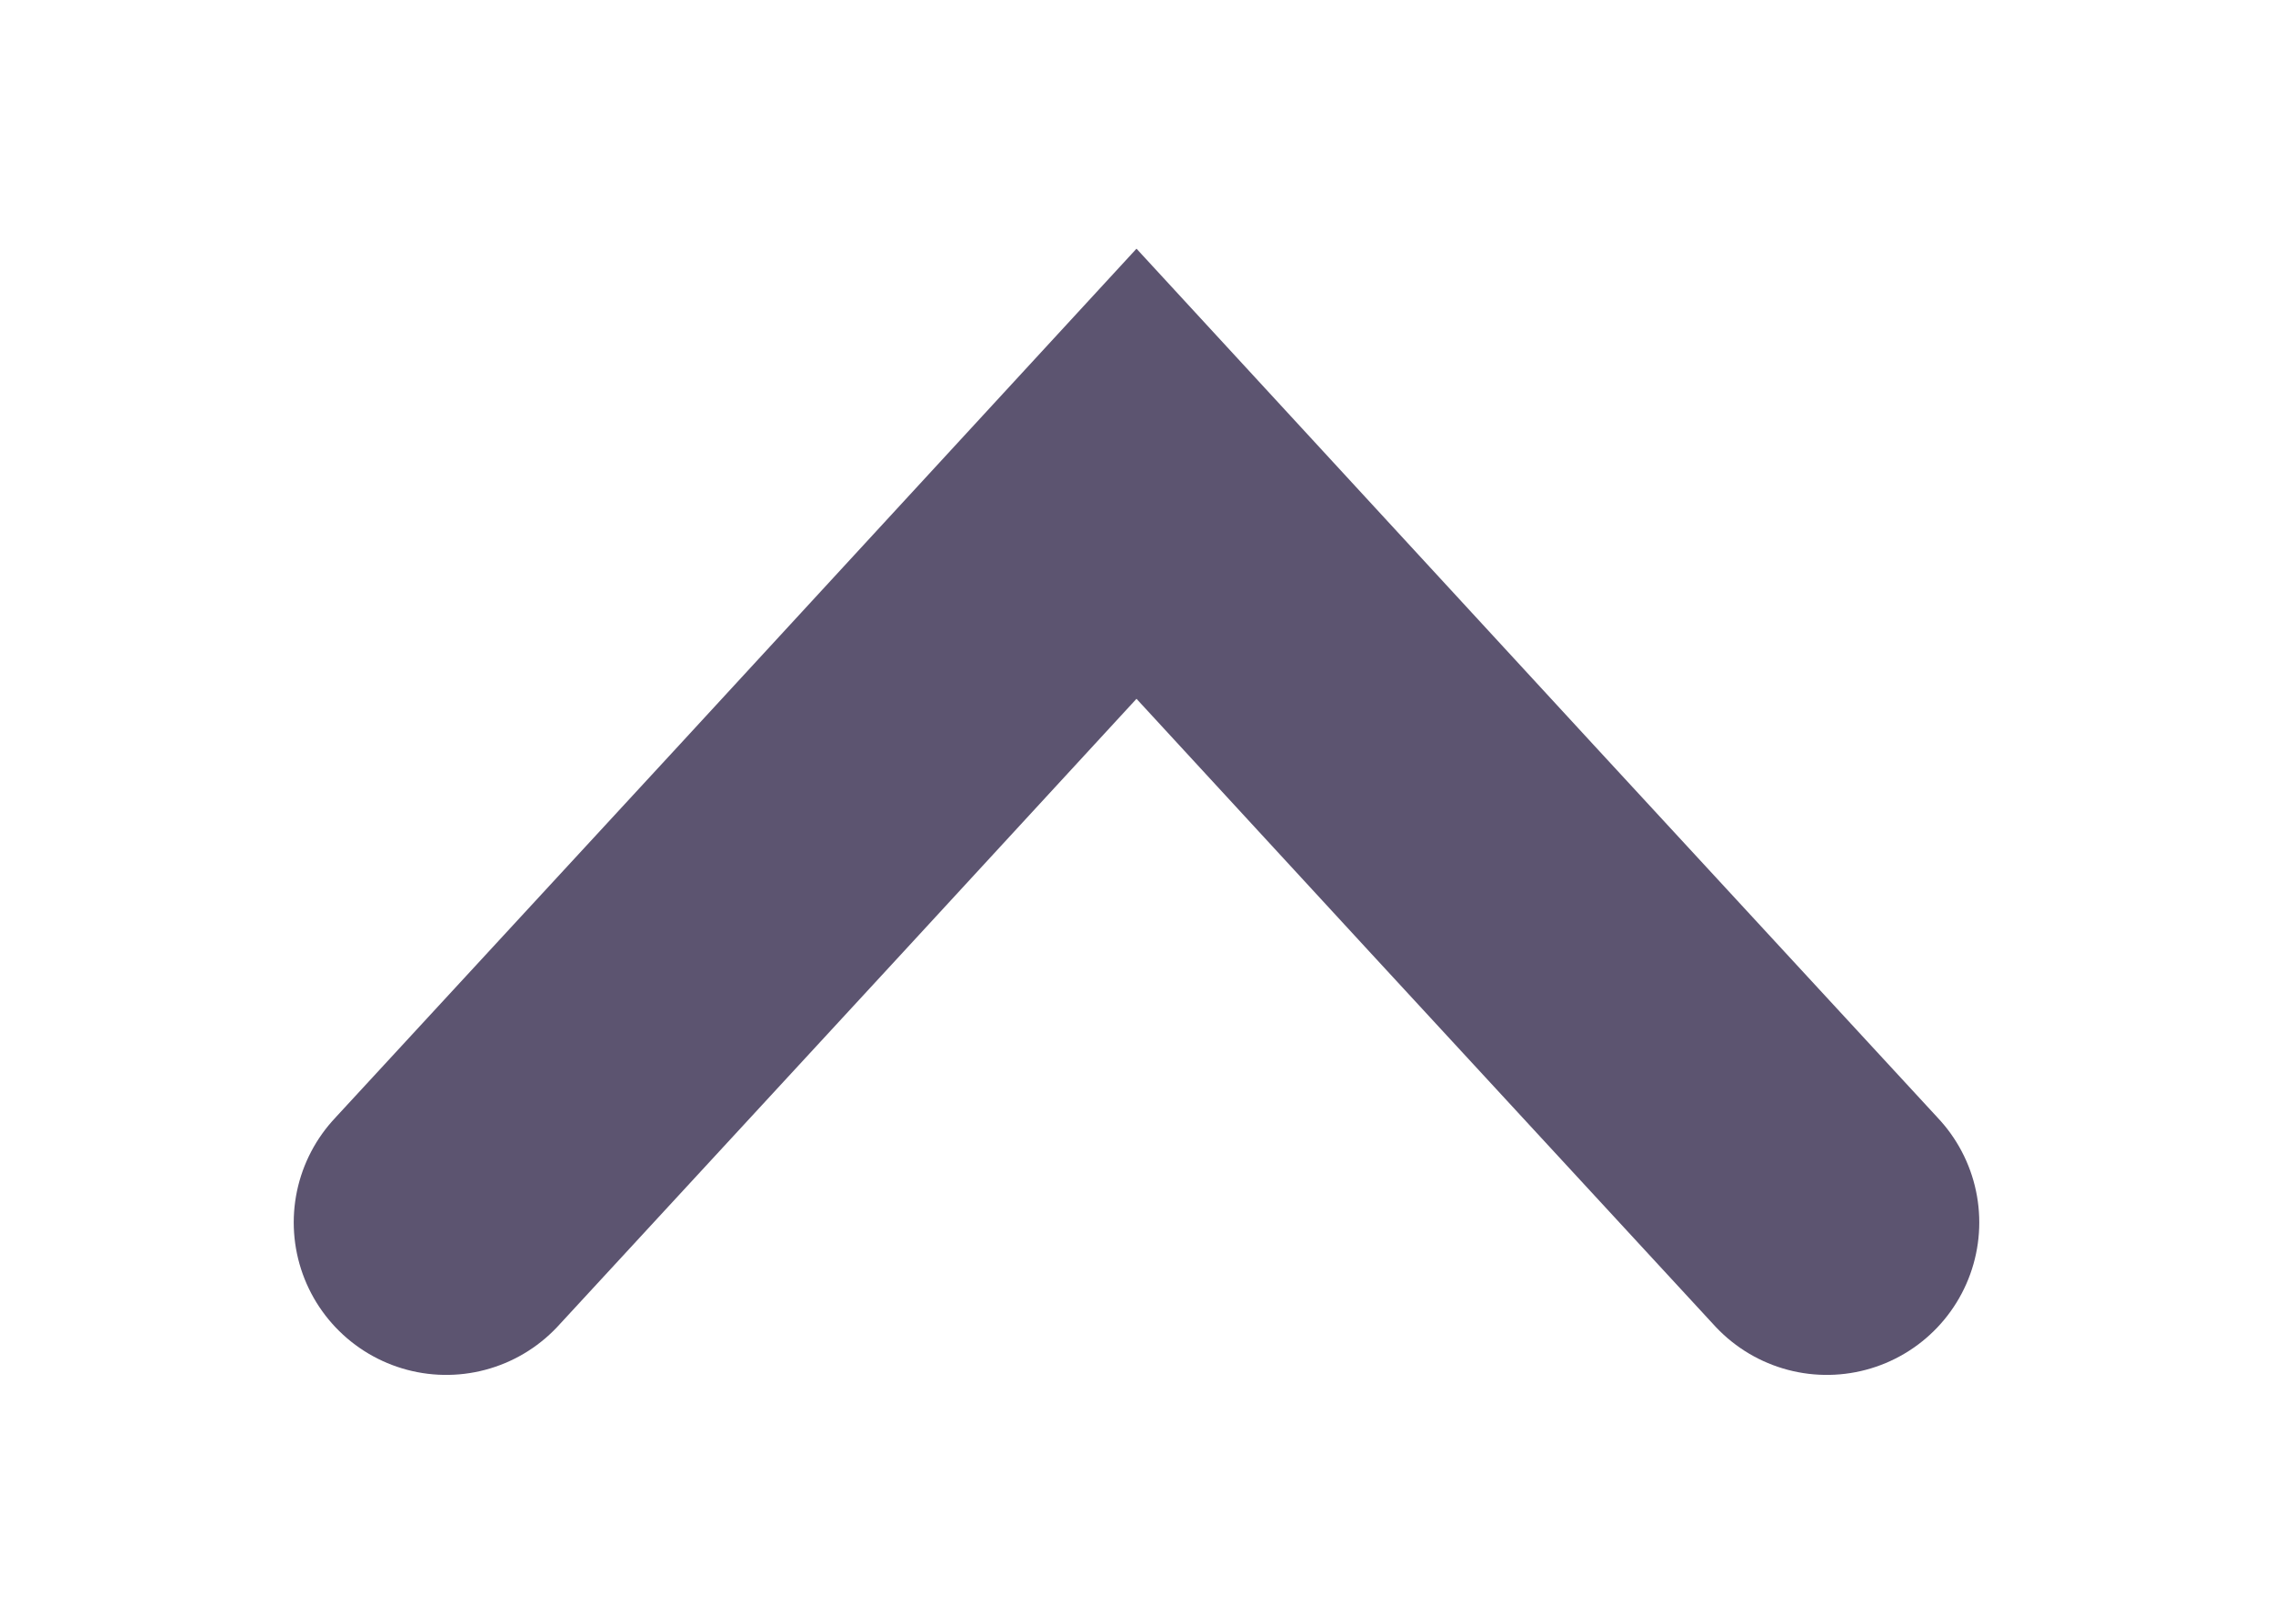
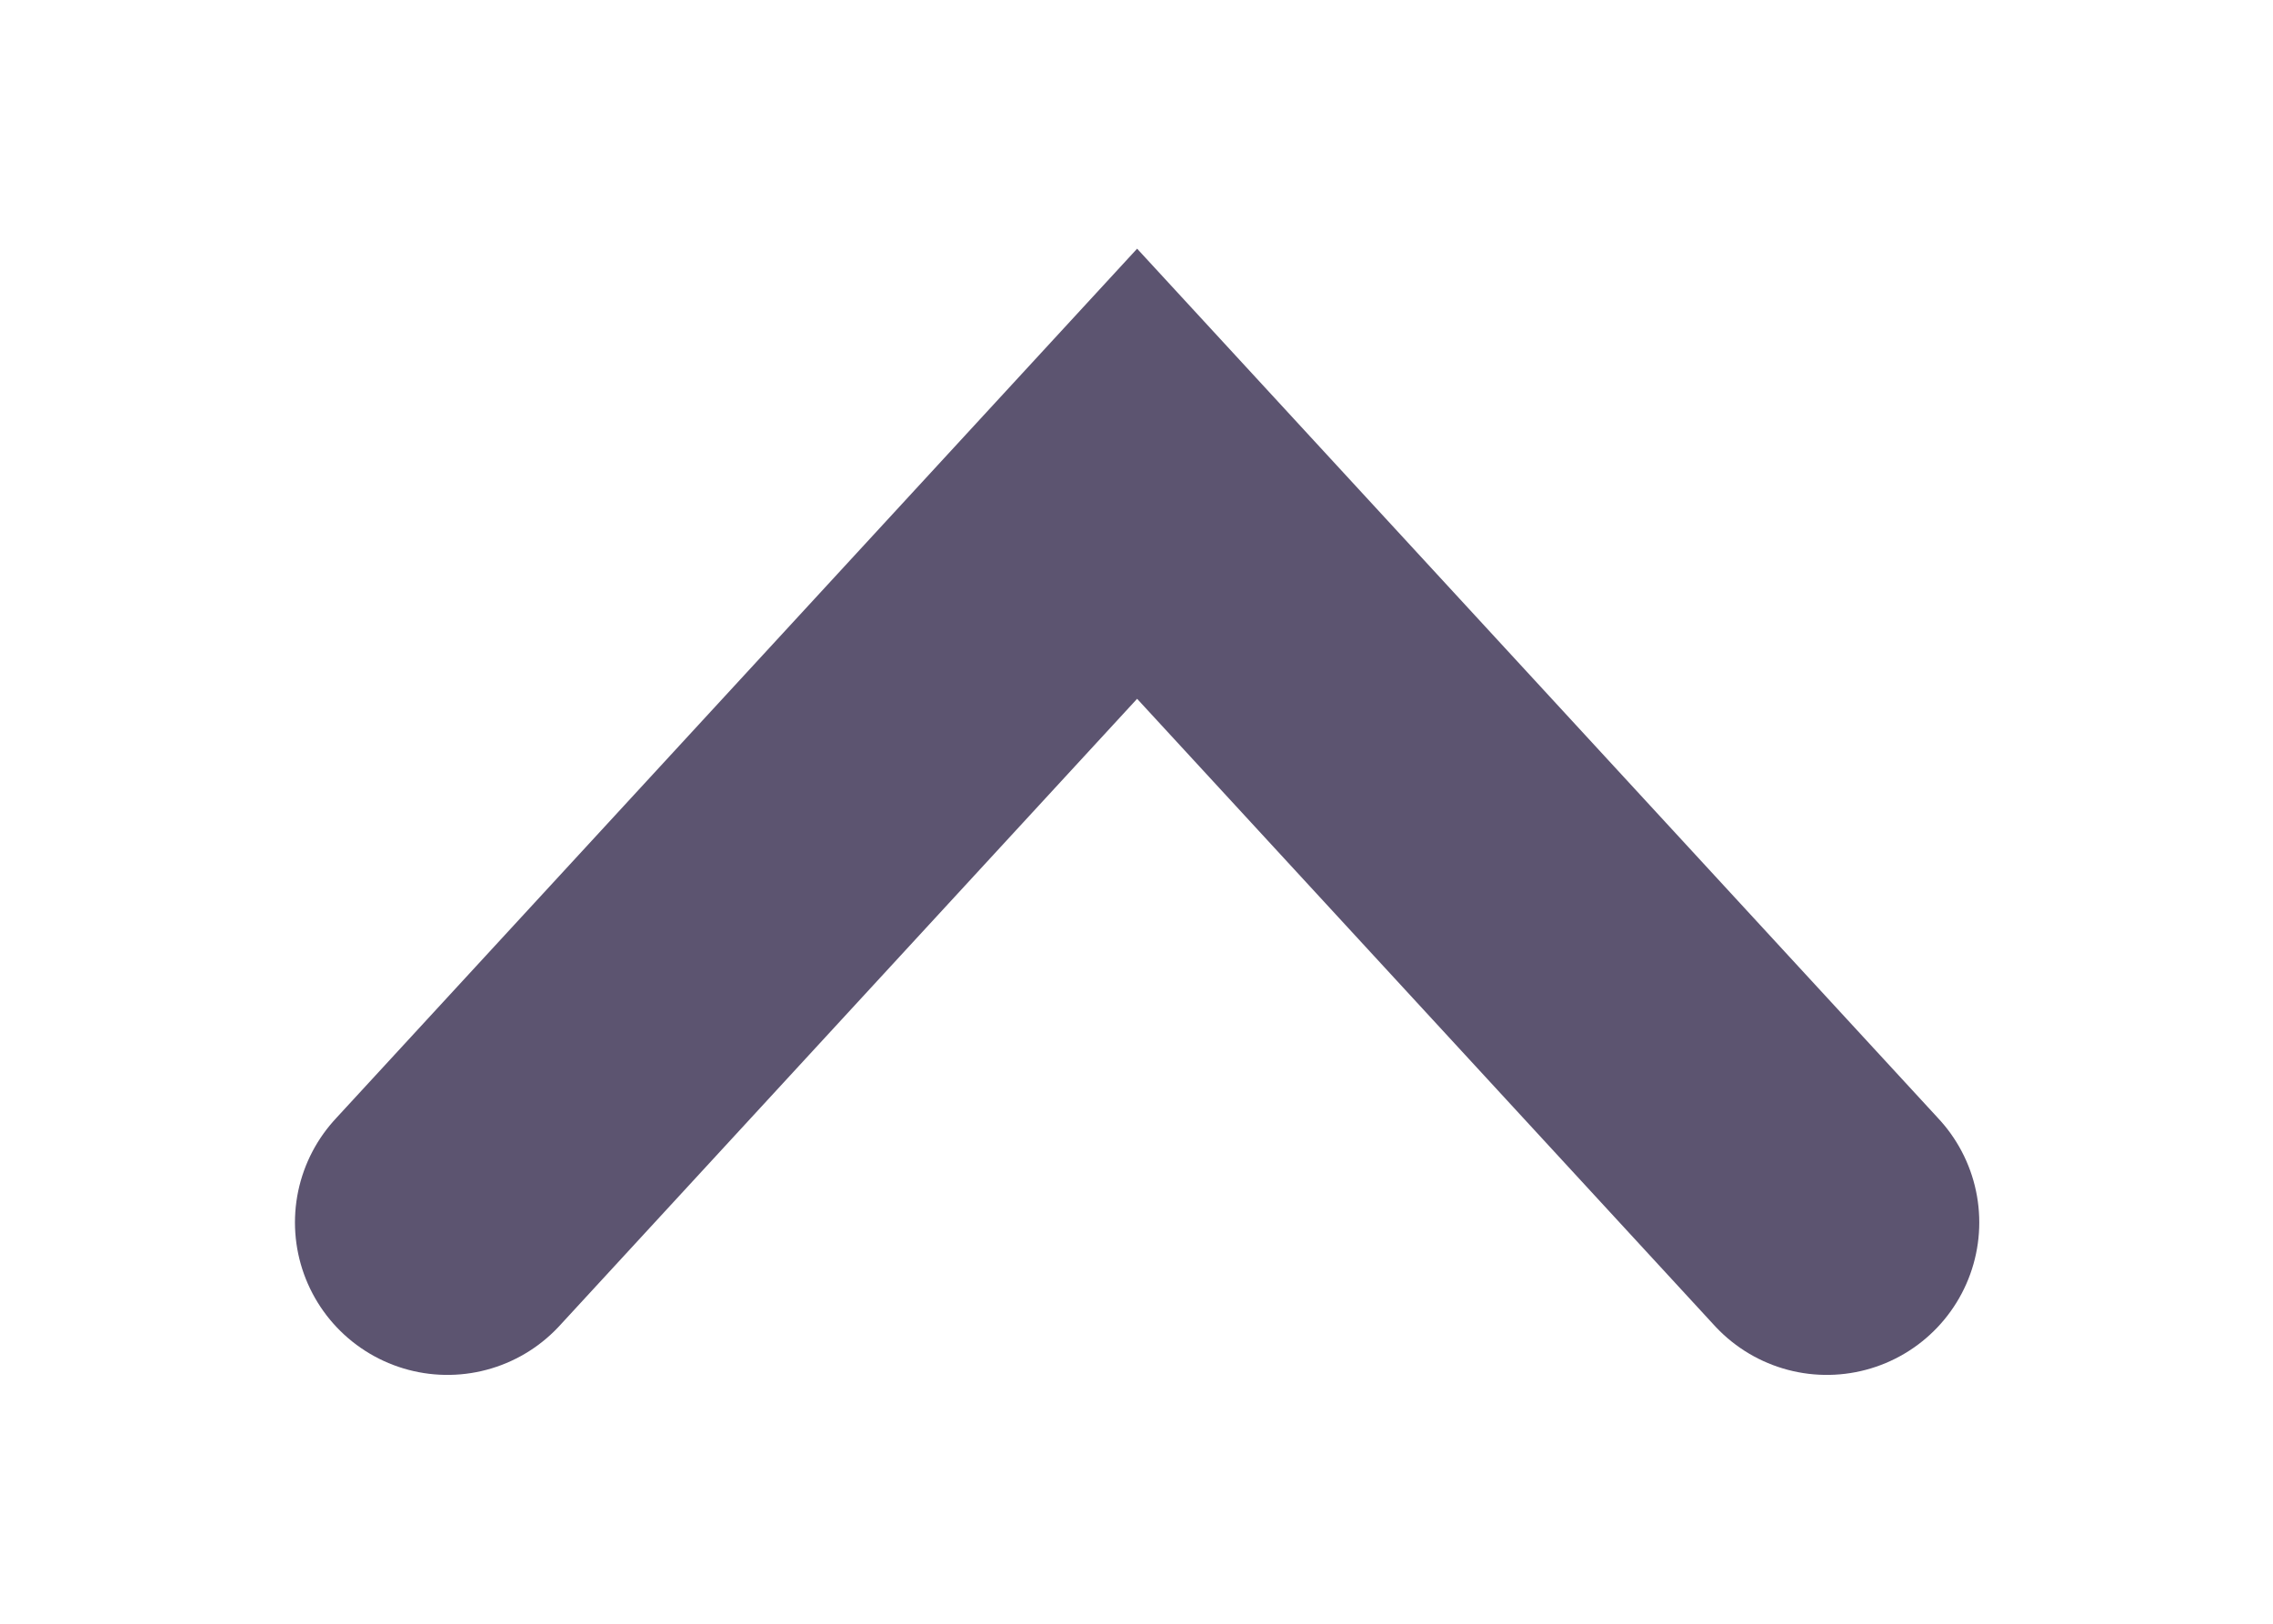
- <svg xmlns="http://www.w3.org/2000/svg" width="14" height="10" viewBox="0 0 3.704 2.646" version="1.1" id="svg28291">
-   <defs id="defs28285" />
-   <g id="layer1">
-     <path id="path28224" style="display:inline;fill:none;fill-opacity:1;stroke:#5c5470;stroke-width:0.497;stroke-linecap:round;stroke-miterlimit:4;stroke-dasharray:none;stroke-opacity:1" d="M 2.977,1.992 2.414,1.382 1.852,0.772 1.29,1.382 0.727,1.992" />
-   </g>
+ <svg xmlns="http://www.w3.org/2000/svg" width="14" height="10" version="1.1" viewBox="0 0 3.704 2.646">
+   <path d="m2.977 1.992-0.562-0.61-0.562-0.61-0.562 0.61-0.562 0.61" fill="none" stroke="#5c5470" stroke-linecap="round" stroke-width=".497" />
</svg>
